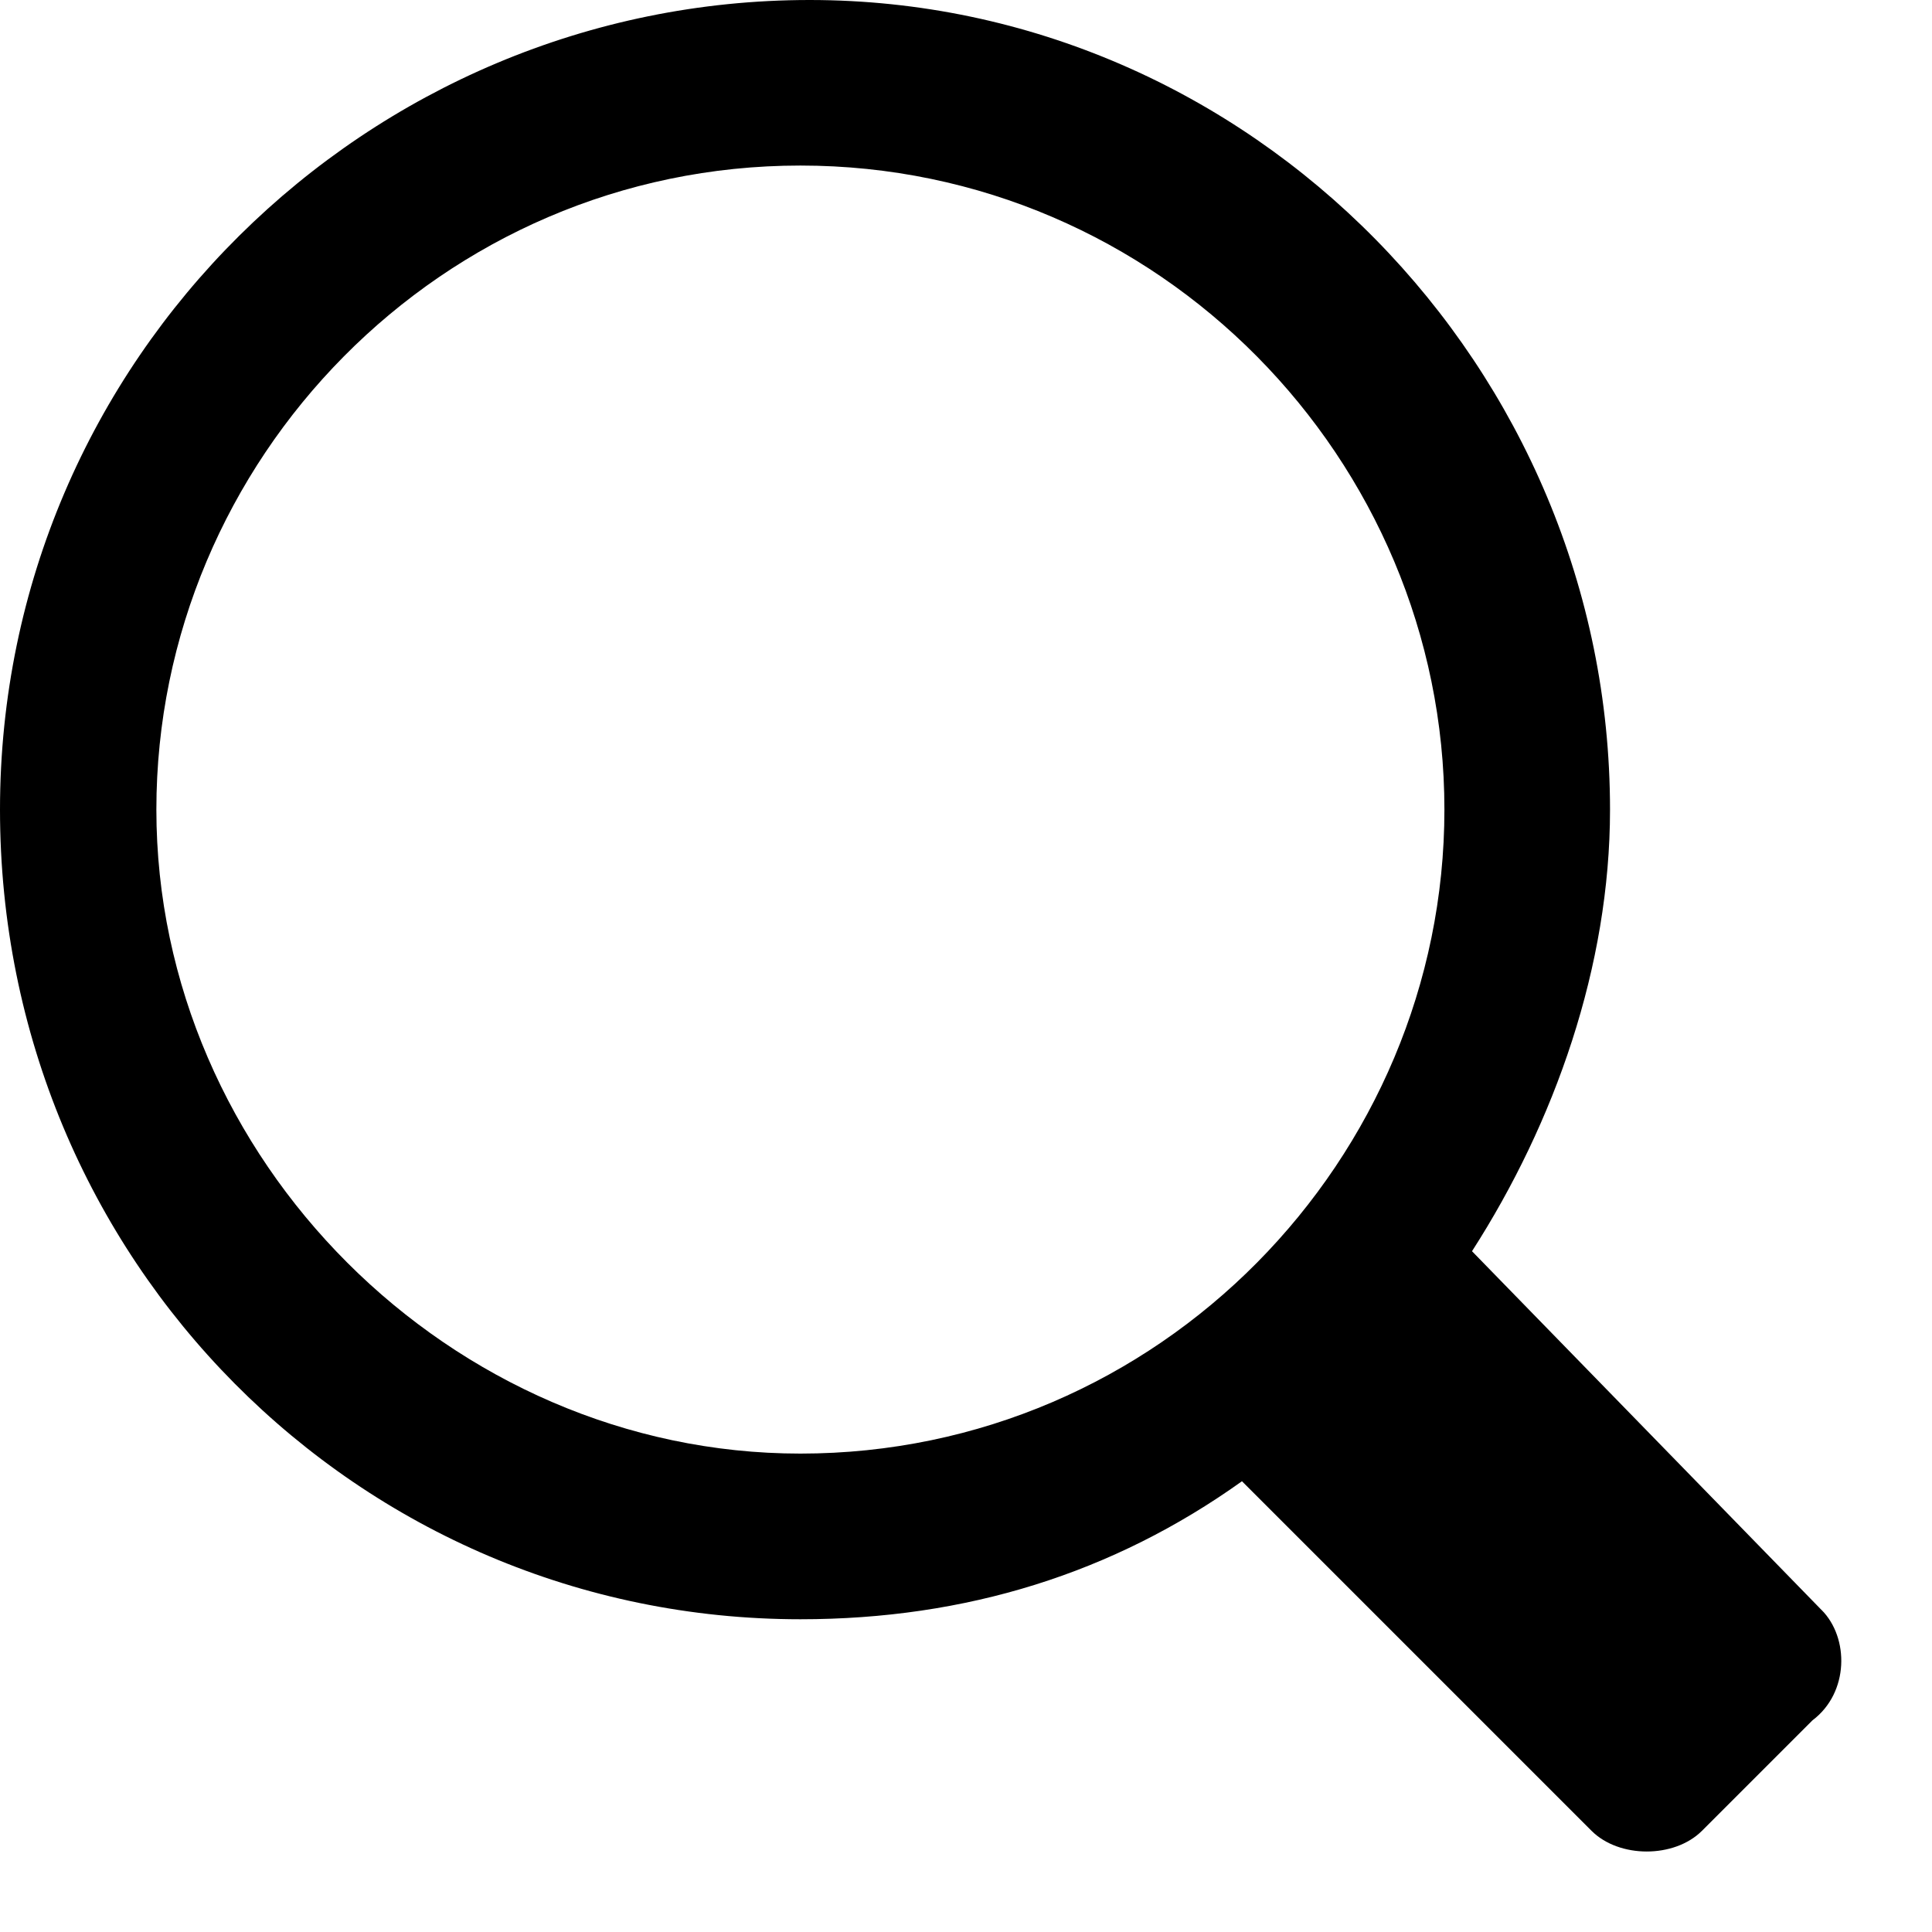
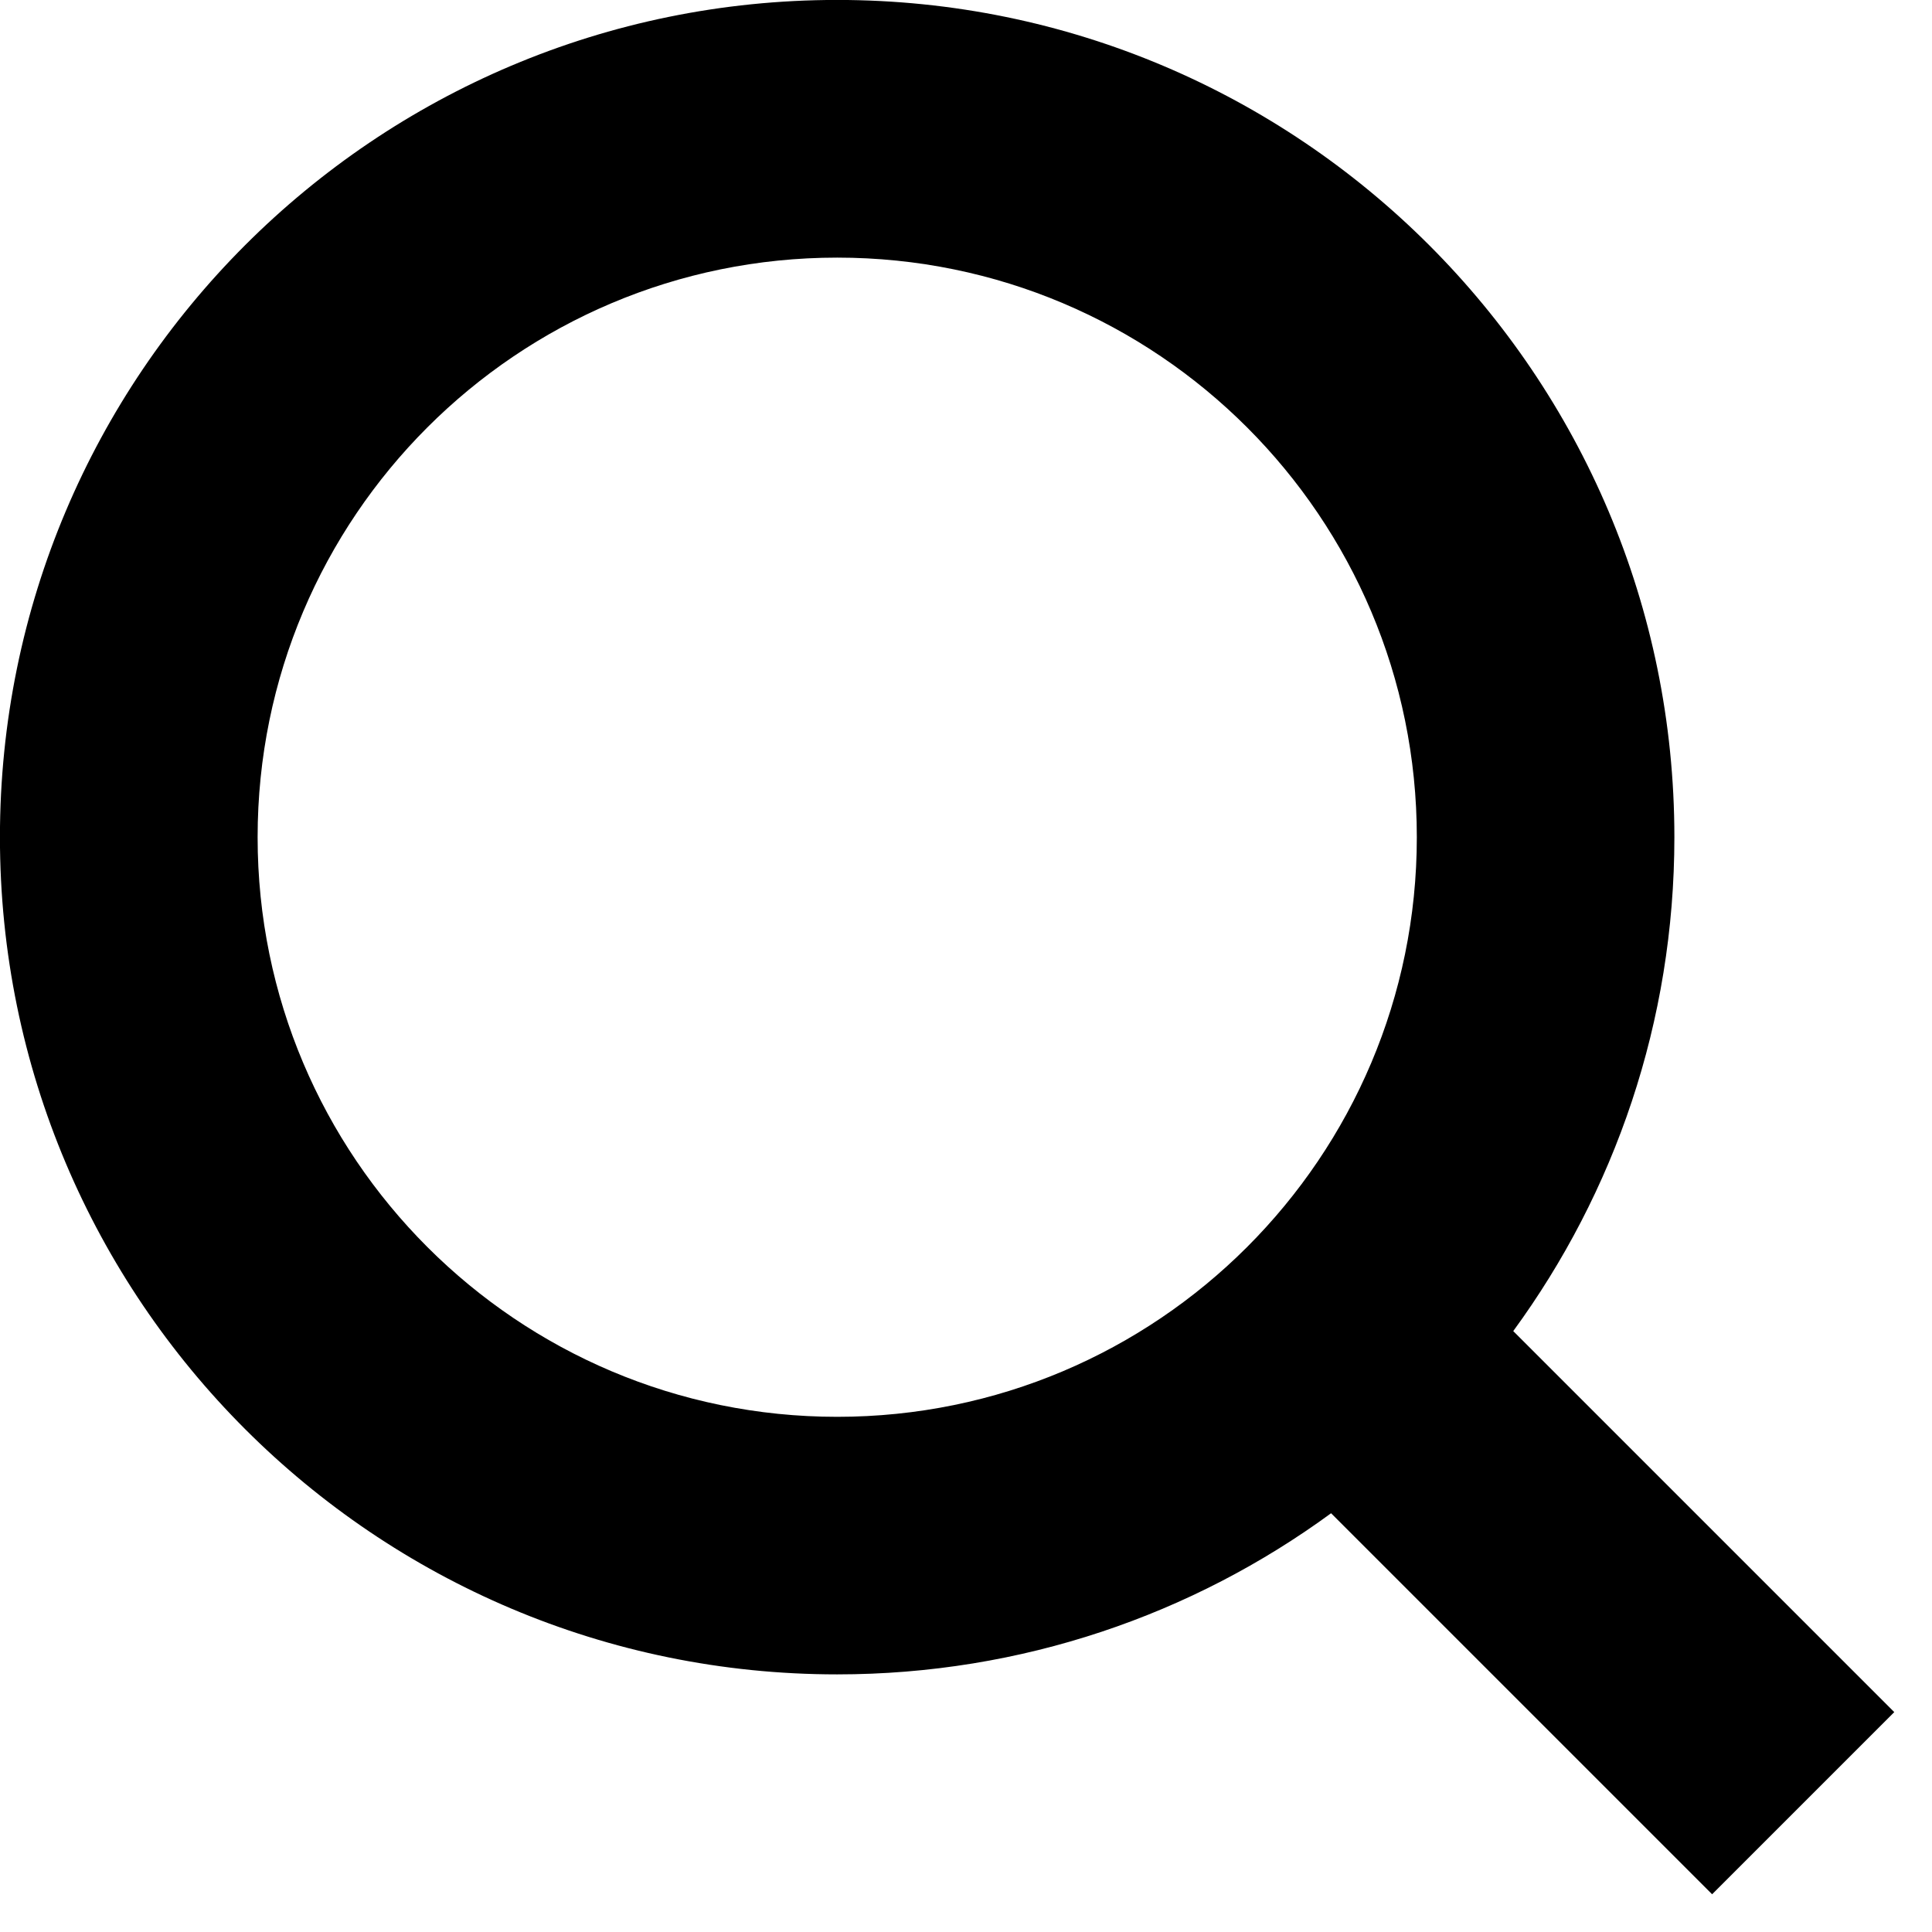
<svg xmlns="http://www.w3.org/2000/svg" version="1.1" width="32" height="32" viewBox="0 0 32 32">
-   <path d="M30.171 26.667l-5.79-5.943c1.371-2.133 2.286-4.724 2.286-7.314 0-7.314-5.943-13.41-13.257-13.41s-13.41 5.943-13.41 13.41 5.943 13.41 13.257 13.41c2.743 0 5.181-0.762 7.314-2.286l5.79 5.79c0.457 0.457 1.371 0.457 1.829 0l1.829-1.829c0.61-0.457 0.61-1.371 0.152-1.829zM13.257 24.076c-5.79 0-10.667-4.876-10.667-10.667s4.724-10.667 10.667-10.667 10.667 4.876 10.667 10.667-4.724 10.667-10.667 10.667z" />
+   <path d="M25.064 22.047l6.311 6.311-3.017 3.017-6.311-6.311c-2.293 1.678-5.121 2.669-8.181 2.669-7.658 0-13.867-6.208-13.867-13.867s6.208-13.867 13.867-13.867c7.658 0 13.867 6.208 13.867 13.867 0 3.059-0.991 5.887-2.669 8.181v0zM13.867 23.467c5.302 0 9.6-4.298 9.6-9.6s-4.298-9.6-9.6-9.6c-5.302 0-9.6 4.298-9.6 9.6s4.298 9.6 9.6 9.6z" />
</svg>
